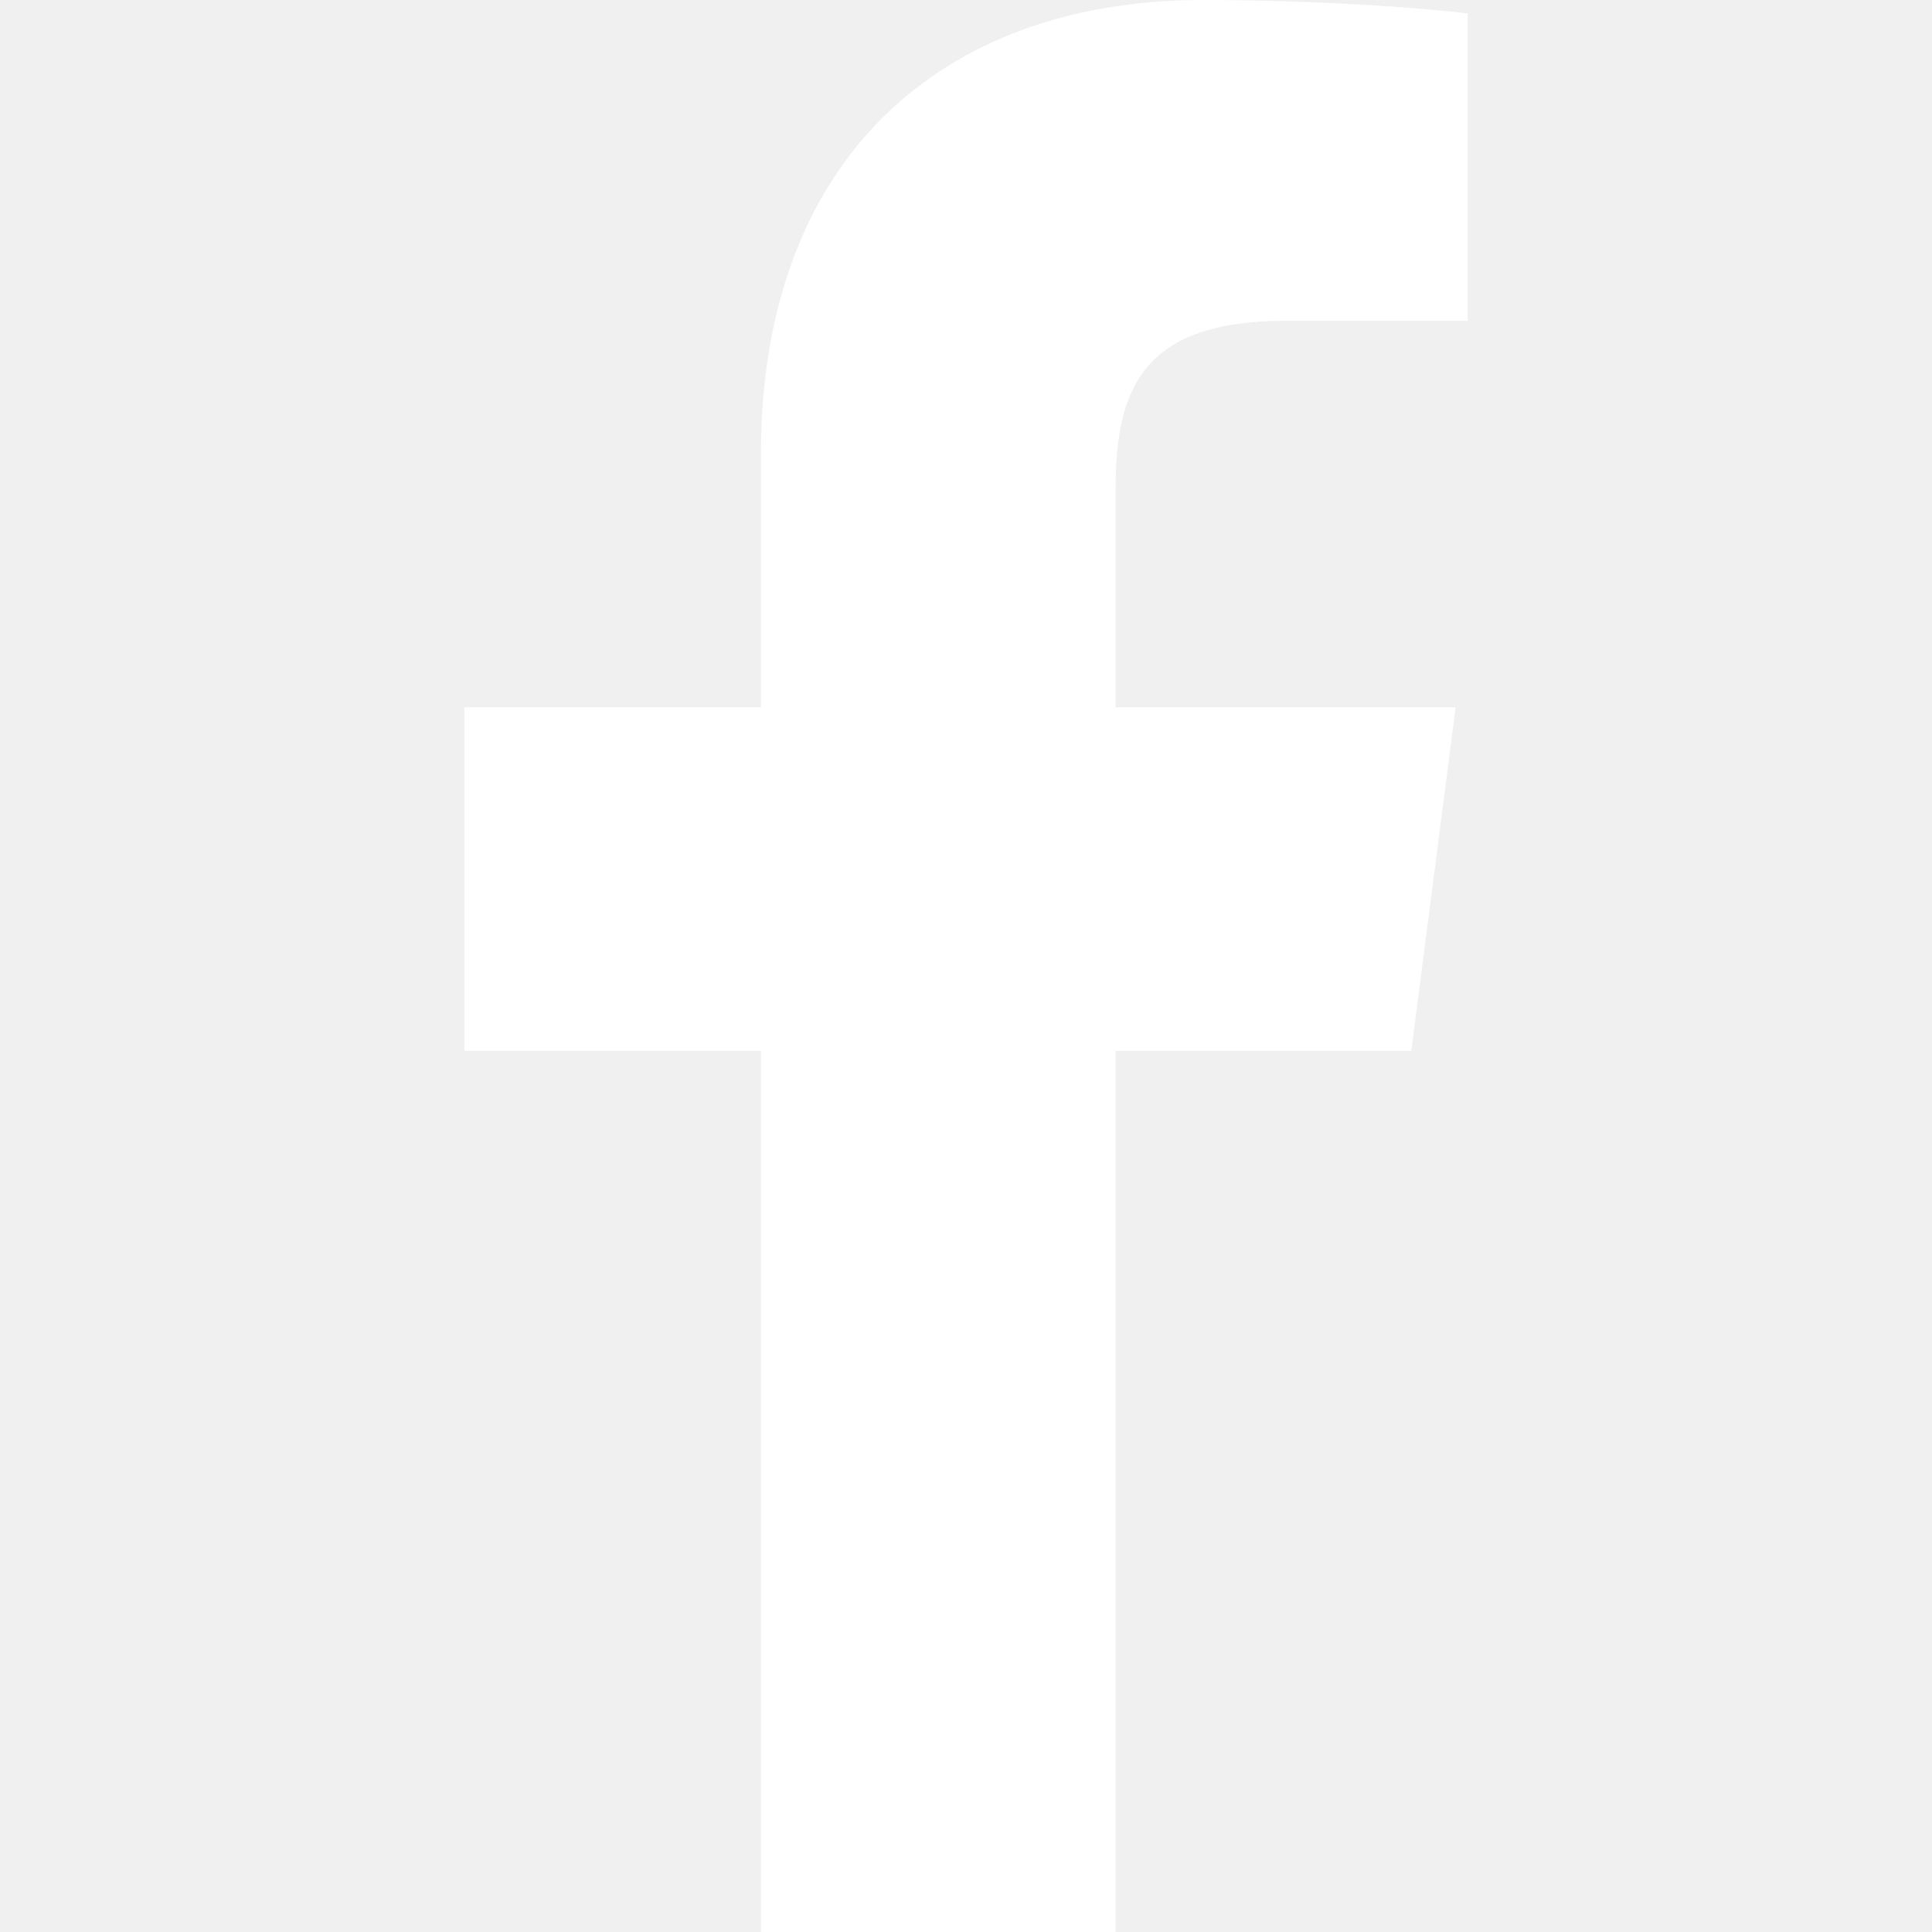
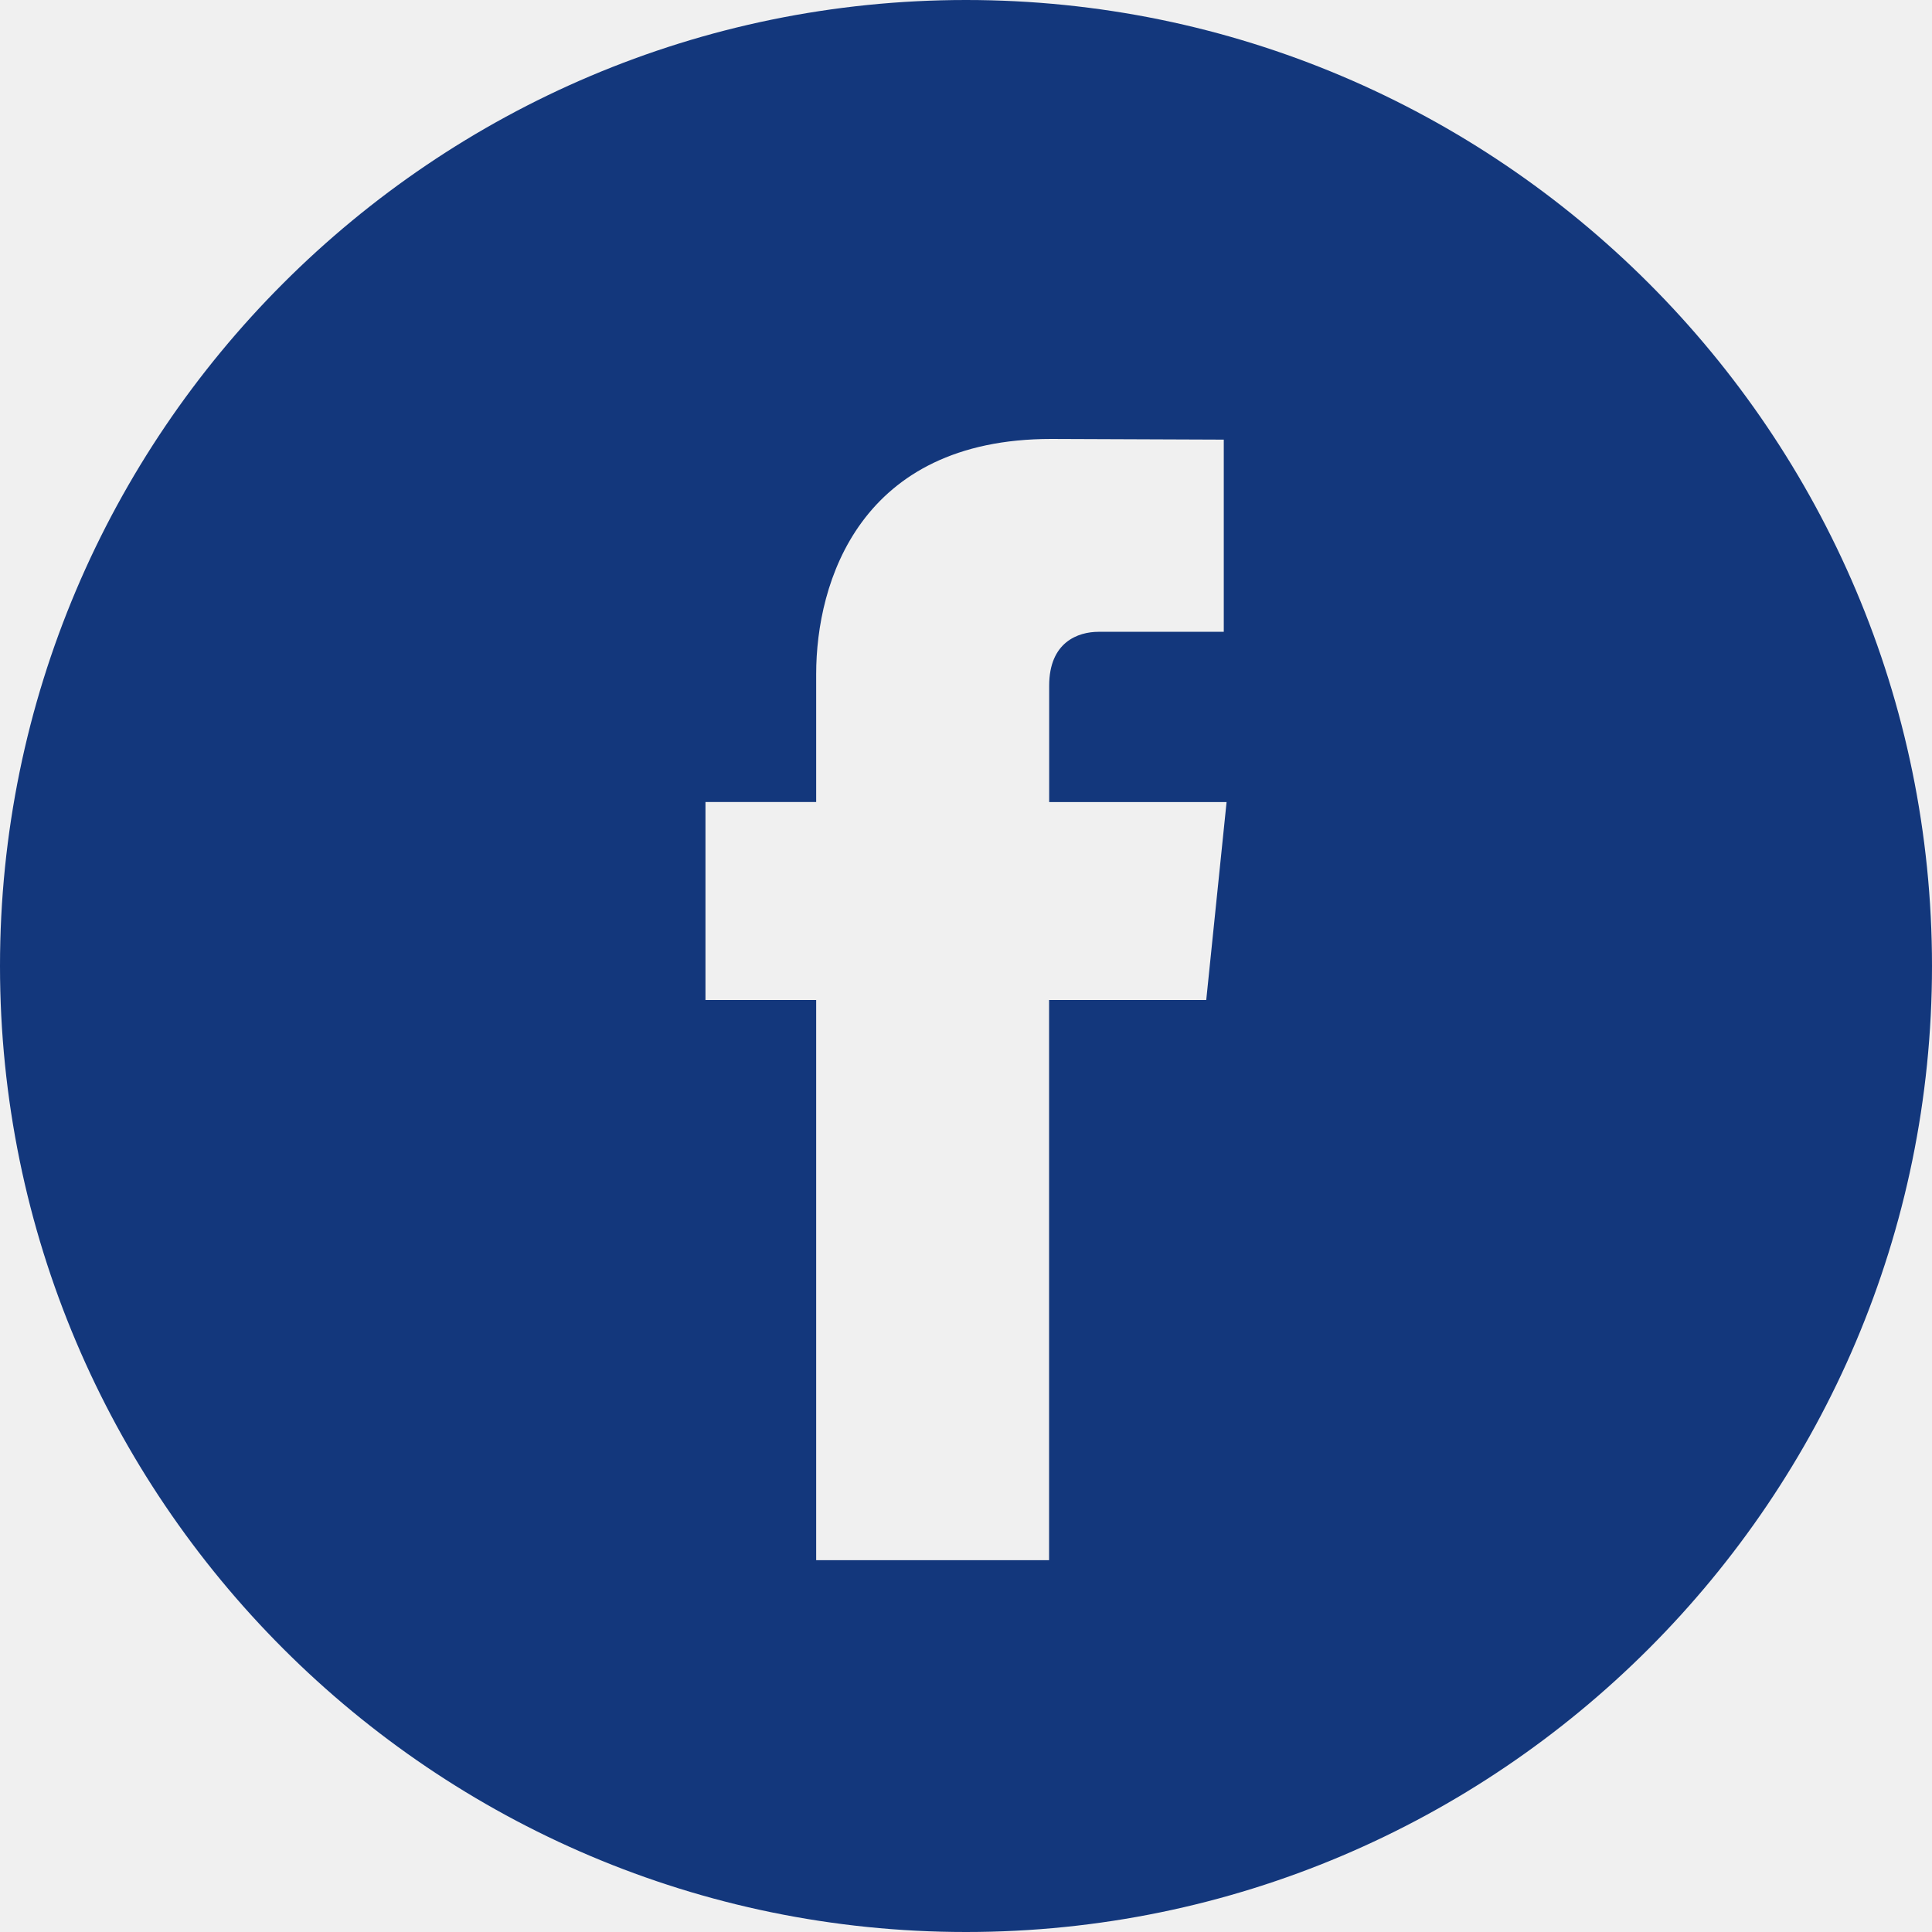
- <svg xmlns="http://www.w3.org/2000/svg" version="1.1" id="Capa_1" x="0px" y="0px" viewBox="0 0 155.139 155.139" style="enable-background:new 0 0 155.139 155.139;" xml:space="preserve" width="512px" height="512px">
-   <g>
-     <path id="f_1_" d="M89.584,155.139V84.378h23.742l3.562-27.585H89.584V39.184   c0-7.984,2.208-13.425,13.67-13.425l14.595-0.006V1.08C115.325,0.752,106.661,0,96.577,0C75.52,0,61.104,12.853,61.104,36.452   v20.341H37.29v27.585h23.814v70.761H89.584z" fill="#ffffff" />
-   </g>
-   <g>
- </g>
-   <g>
- </g>
-   <g>
- </g>
-   <g>
- </g>
-   <g>
- </g>
-   <g>
- </g>
-   <g>
- </g>
-   <g>
- </g>
-   <g>
- </g>
-   <g>
- </g>
-   <g>
- </g>
-   <g>
- </g>
-   <g>
- </g>
-   <g>
- </g>
-   <g>
- </g>
+ <svg xmlns="http://www.w3.org/2000/svg" width="40" height="40">
+   <path d="M20 0C8.972 0 0 8.972 0 20c0 11.027 8.972 20 20 20 11.027 0 20-8.973 20-20C40 8.972 31.029 0 20 0zm4.974 20.704H21.72v11.598h-4.822V20.704h-2.292v-4.099h2.292v-2.651c0-1.899.903-4.866 4.866-4.866l3.573.014v3.979h-2.593c-.422 0-1.022.21-1.022 1.116v2.409h3.673l-.421 4.098z" fill="#13377C" fill-rule="nonzero" />
</svg>
